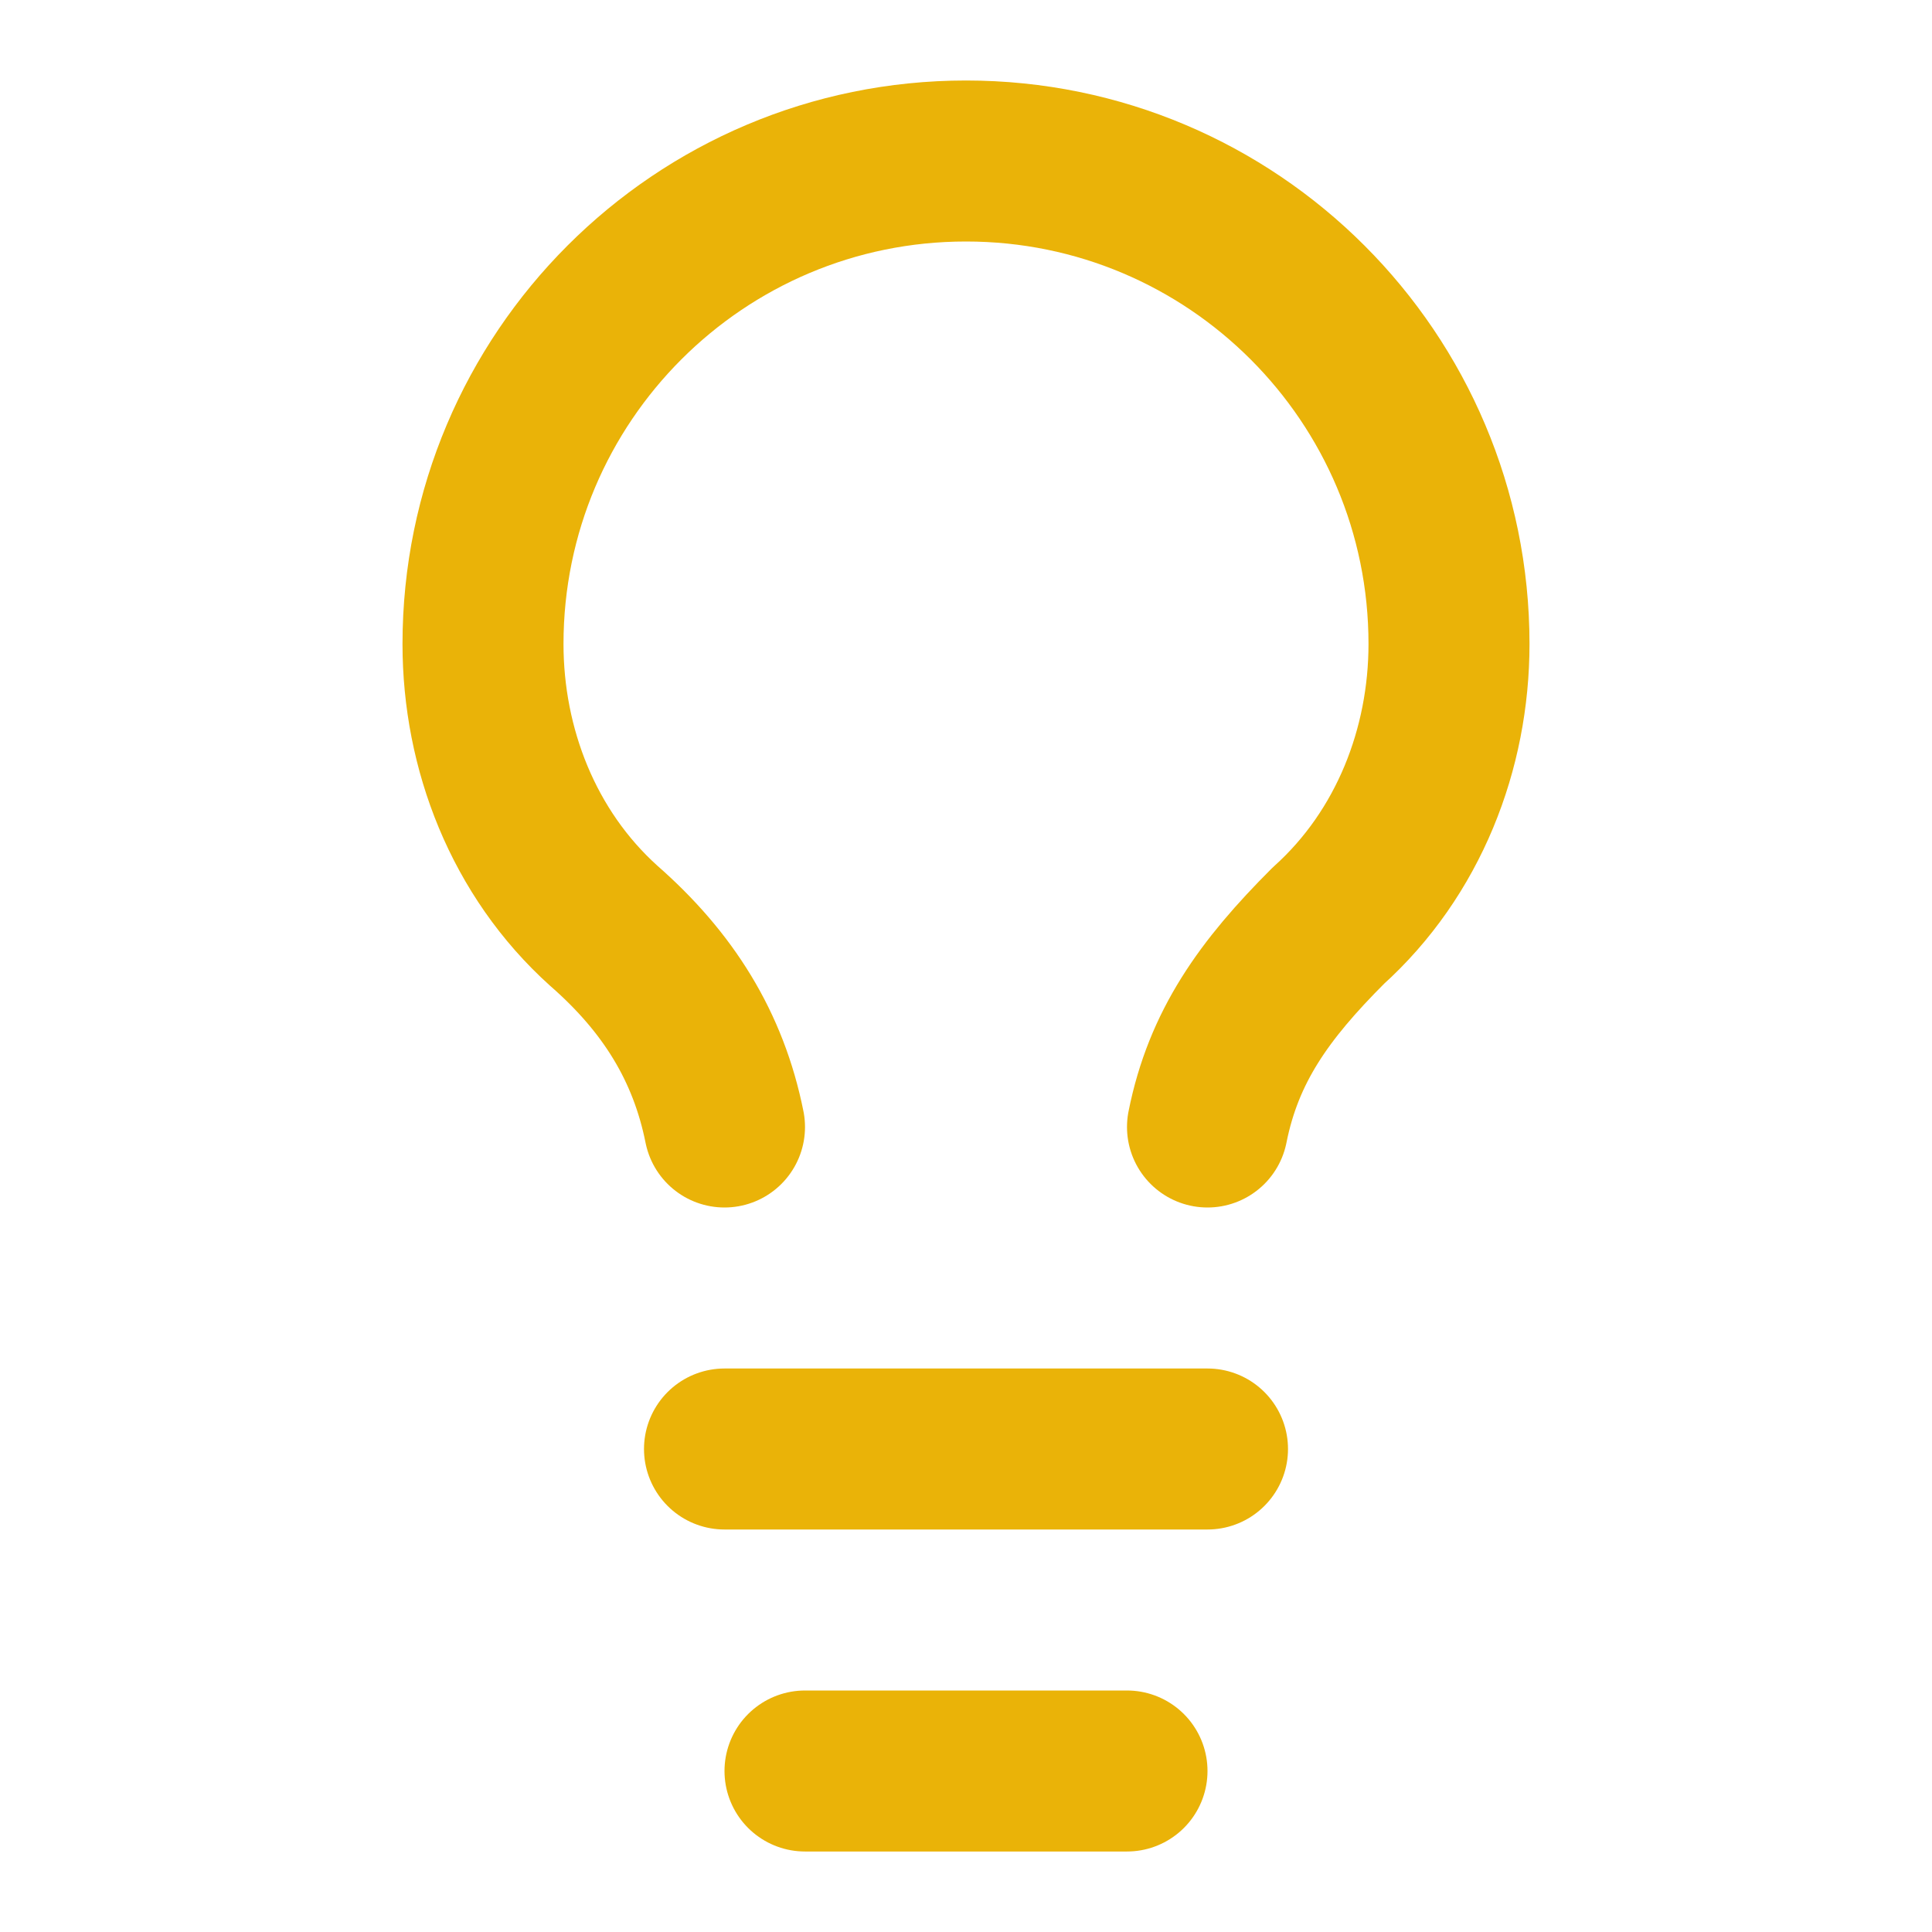
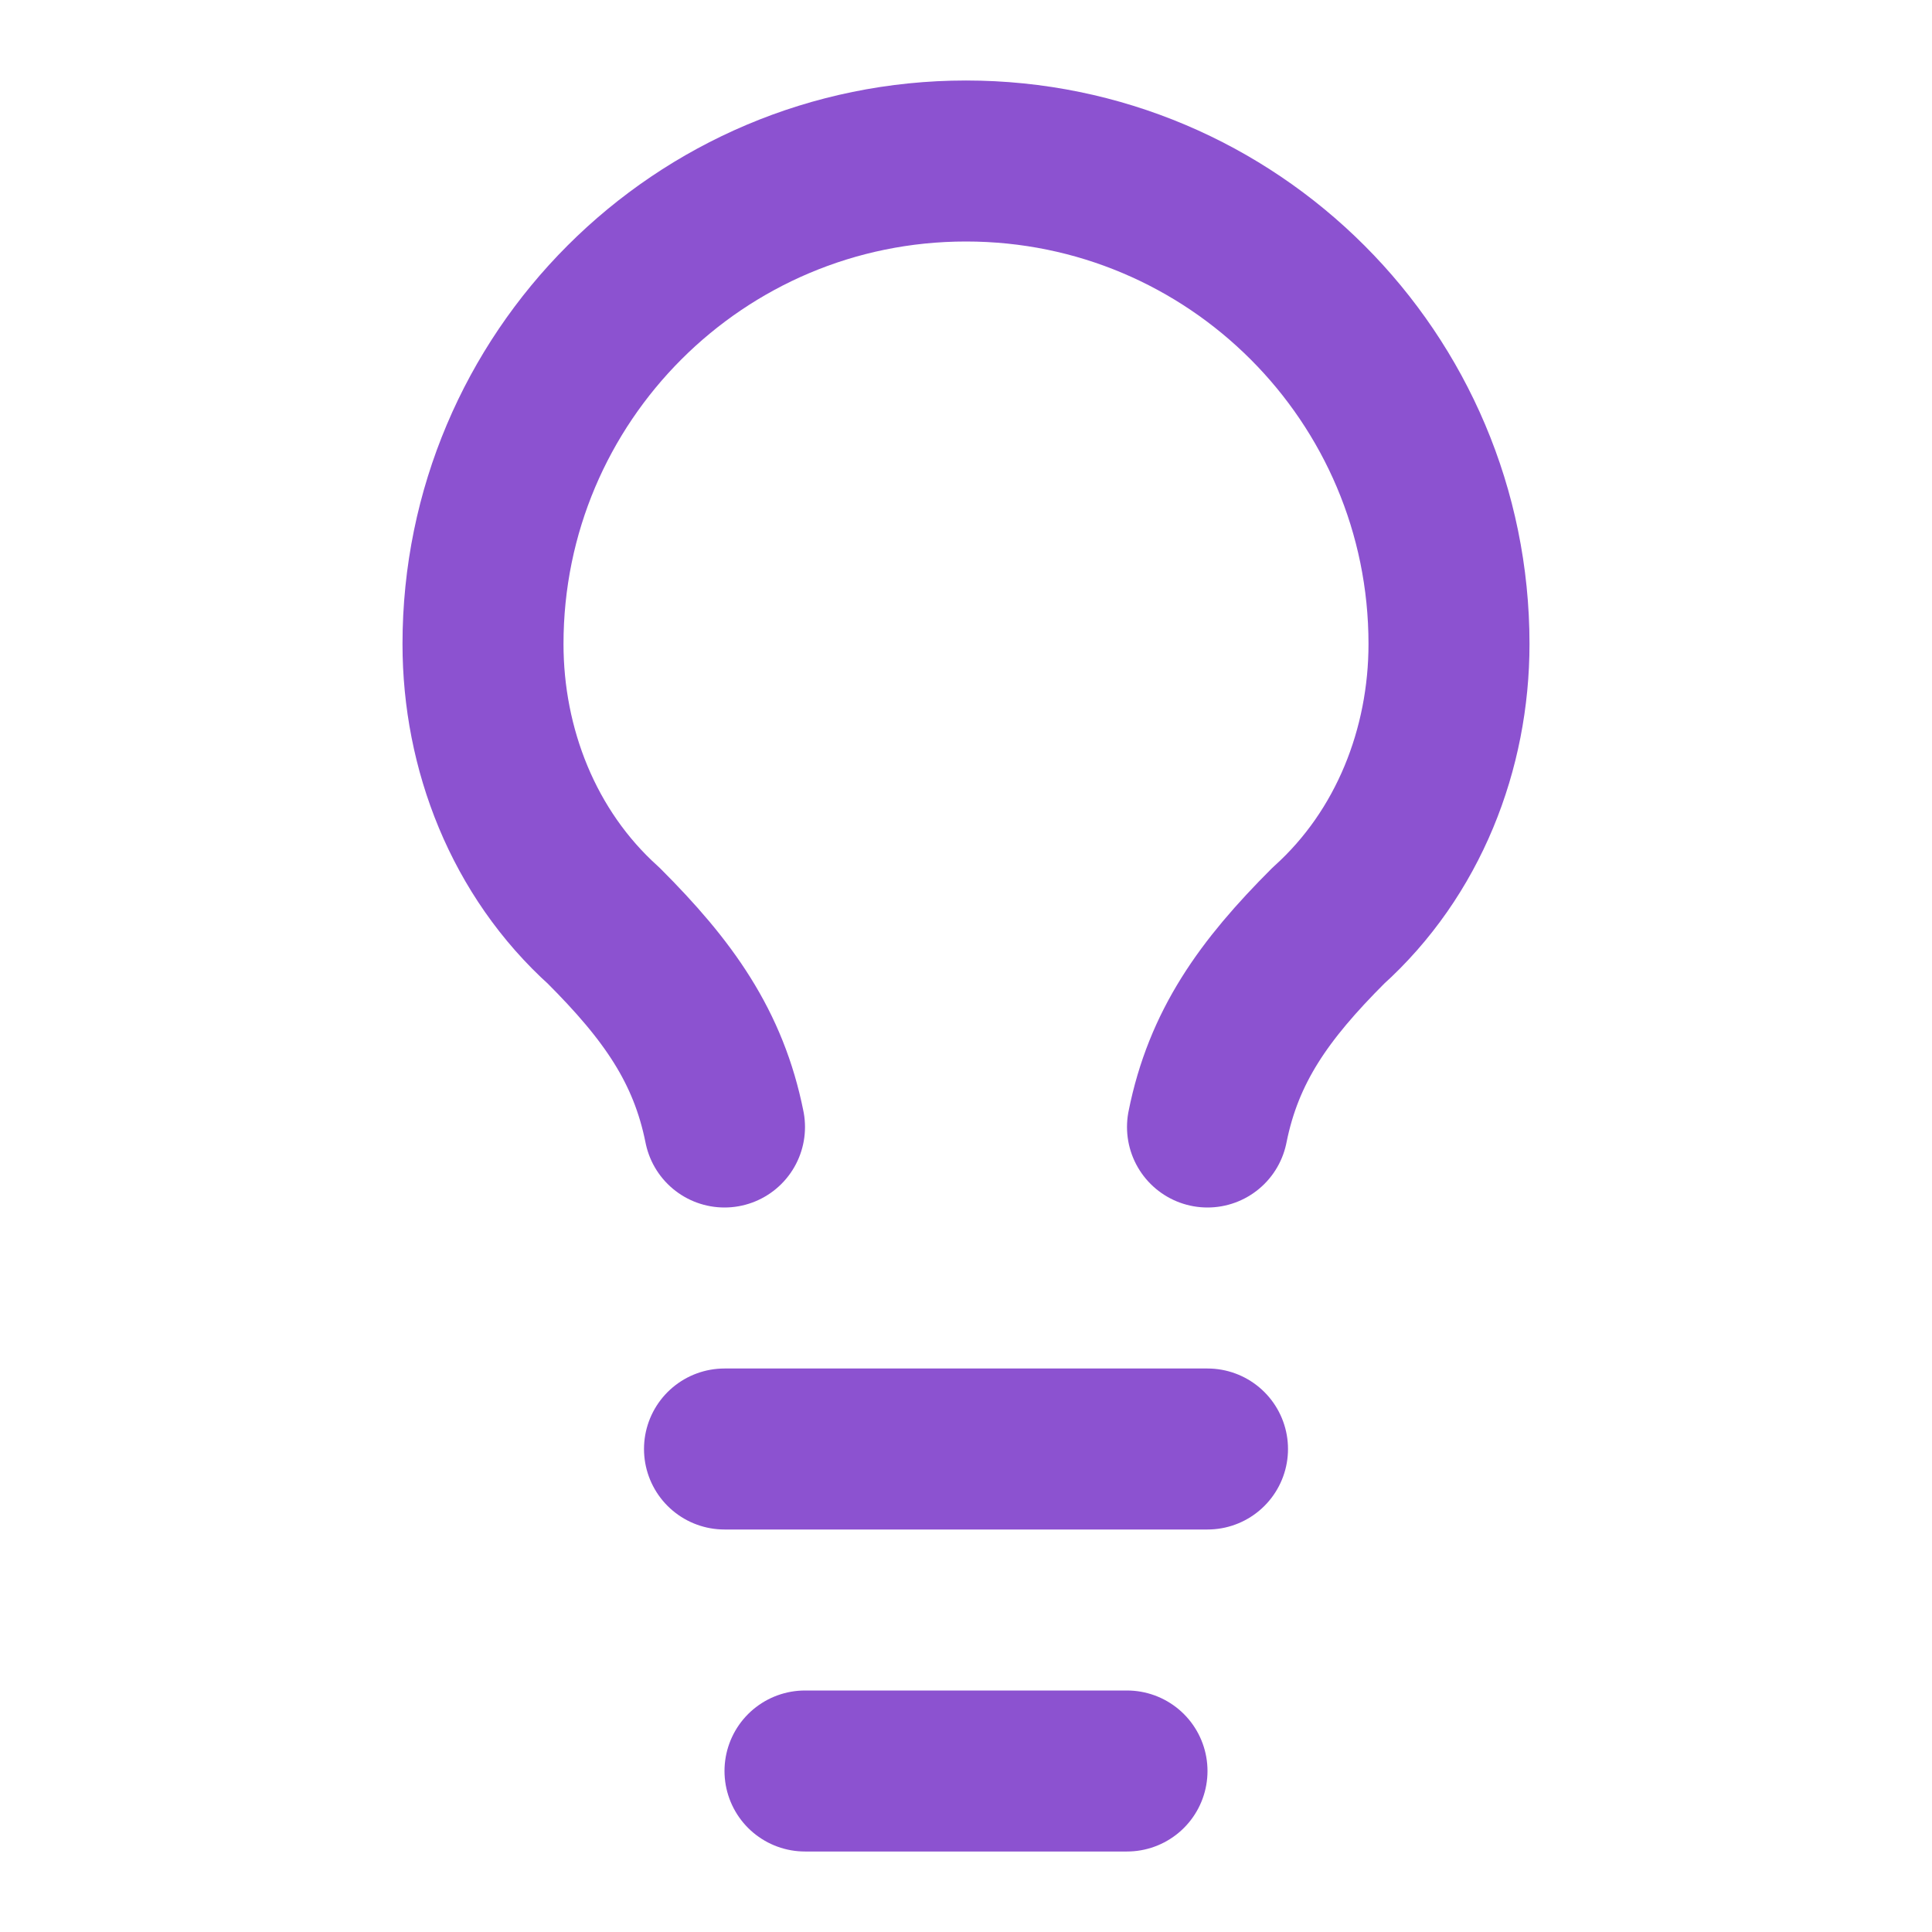
- <svg xmlns="http://www.w3.org/2000/svg" width="24" height="24" viewBox="0 0 24 24" fill="none" stroke="#EAB308" stroke-width="2" stroke-linecap="round" stroke-linejoin="round">
-   <path d="M15 14c.2-1 .7-1.7 1.5-2.5 1-.9 1.5-2.2 1.5-3.5A6 6 0 0 0 6 8c0 1.3.5 2.6 1.5 3.5.8.7 1.3 1.5 1.5 2.5" />
+ <svg xmlns="http://www.w3.org/2000/svg" width="24" height="24" viewBox="0 0 24 24" fill="none" stroke="#8C52D0" stroke-width="2" stroke-linecap="round" stroke-linejoin="round">
+   <path d="M15 14c.2-1 .7-1.7 1.5-2.5 1-.9 1.5-2.2 1.5-3.5A6 6 0 0 0 6 8c0 1.3.5 2.6 1.5 3.5.8.8 1.3 1.5 1.5 2.5" />
  <path d="M9 18h6" />
  <path d="M10 22h4" />
</svg>
